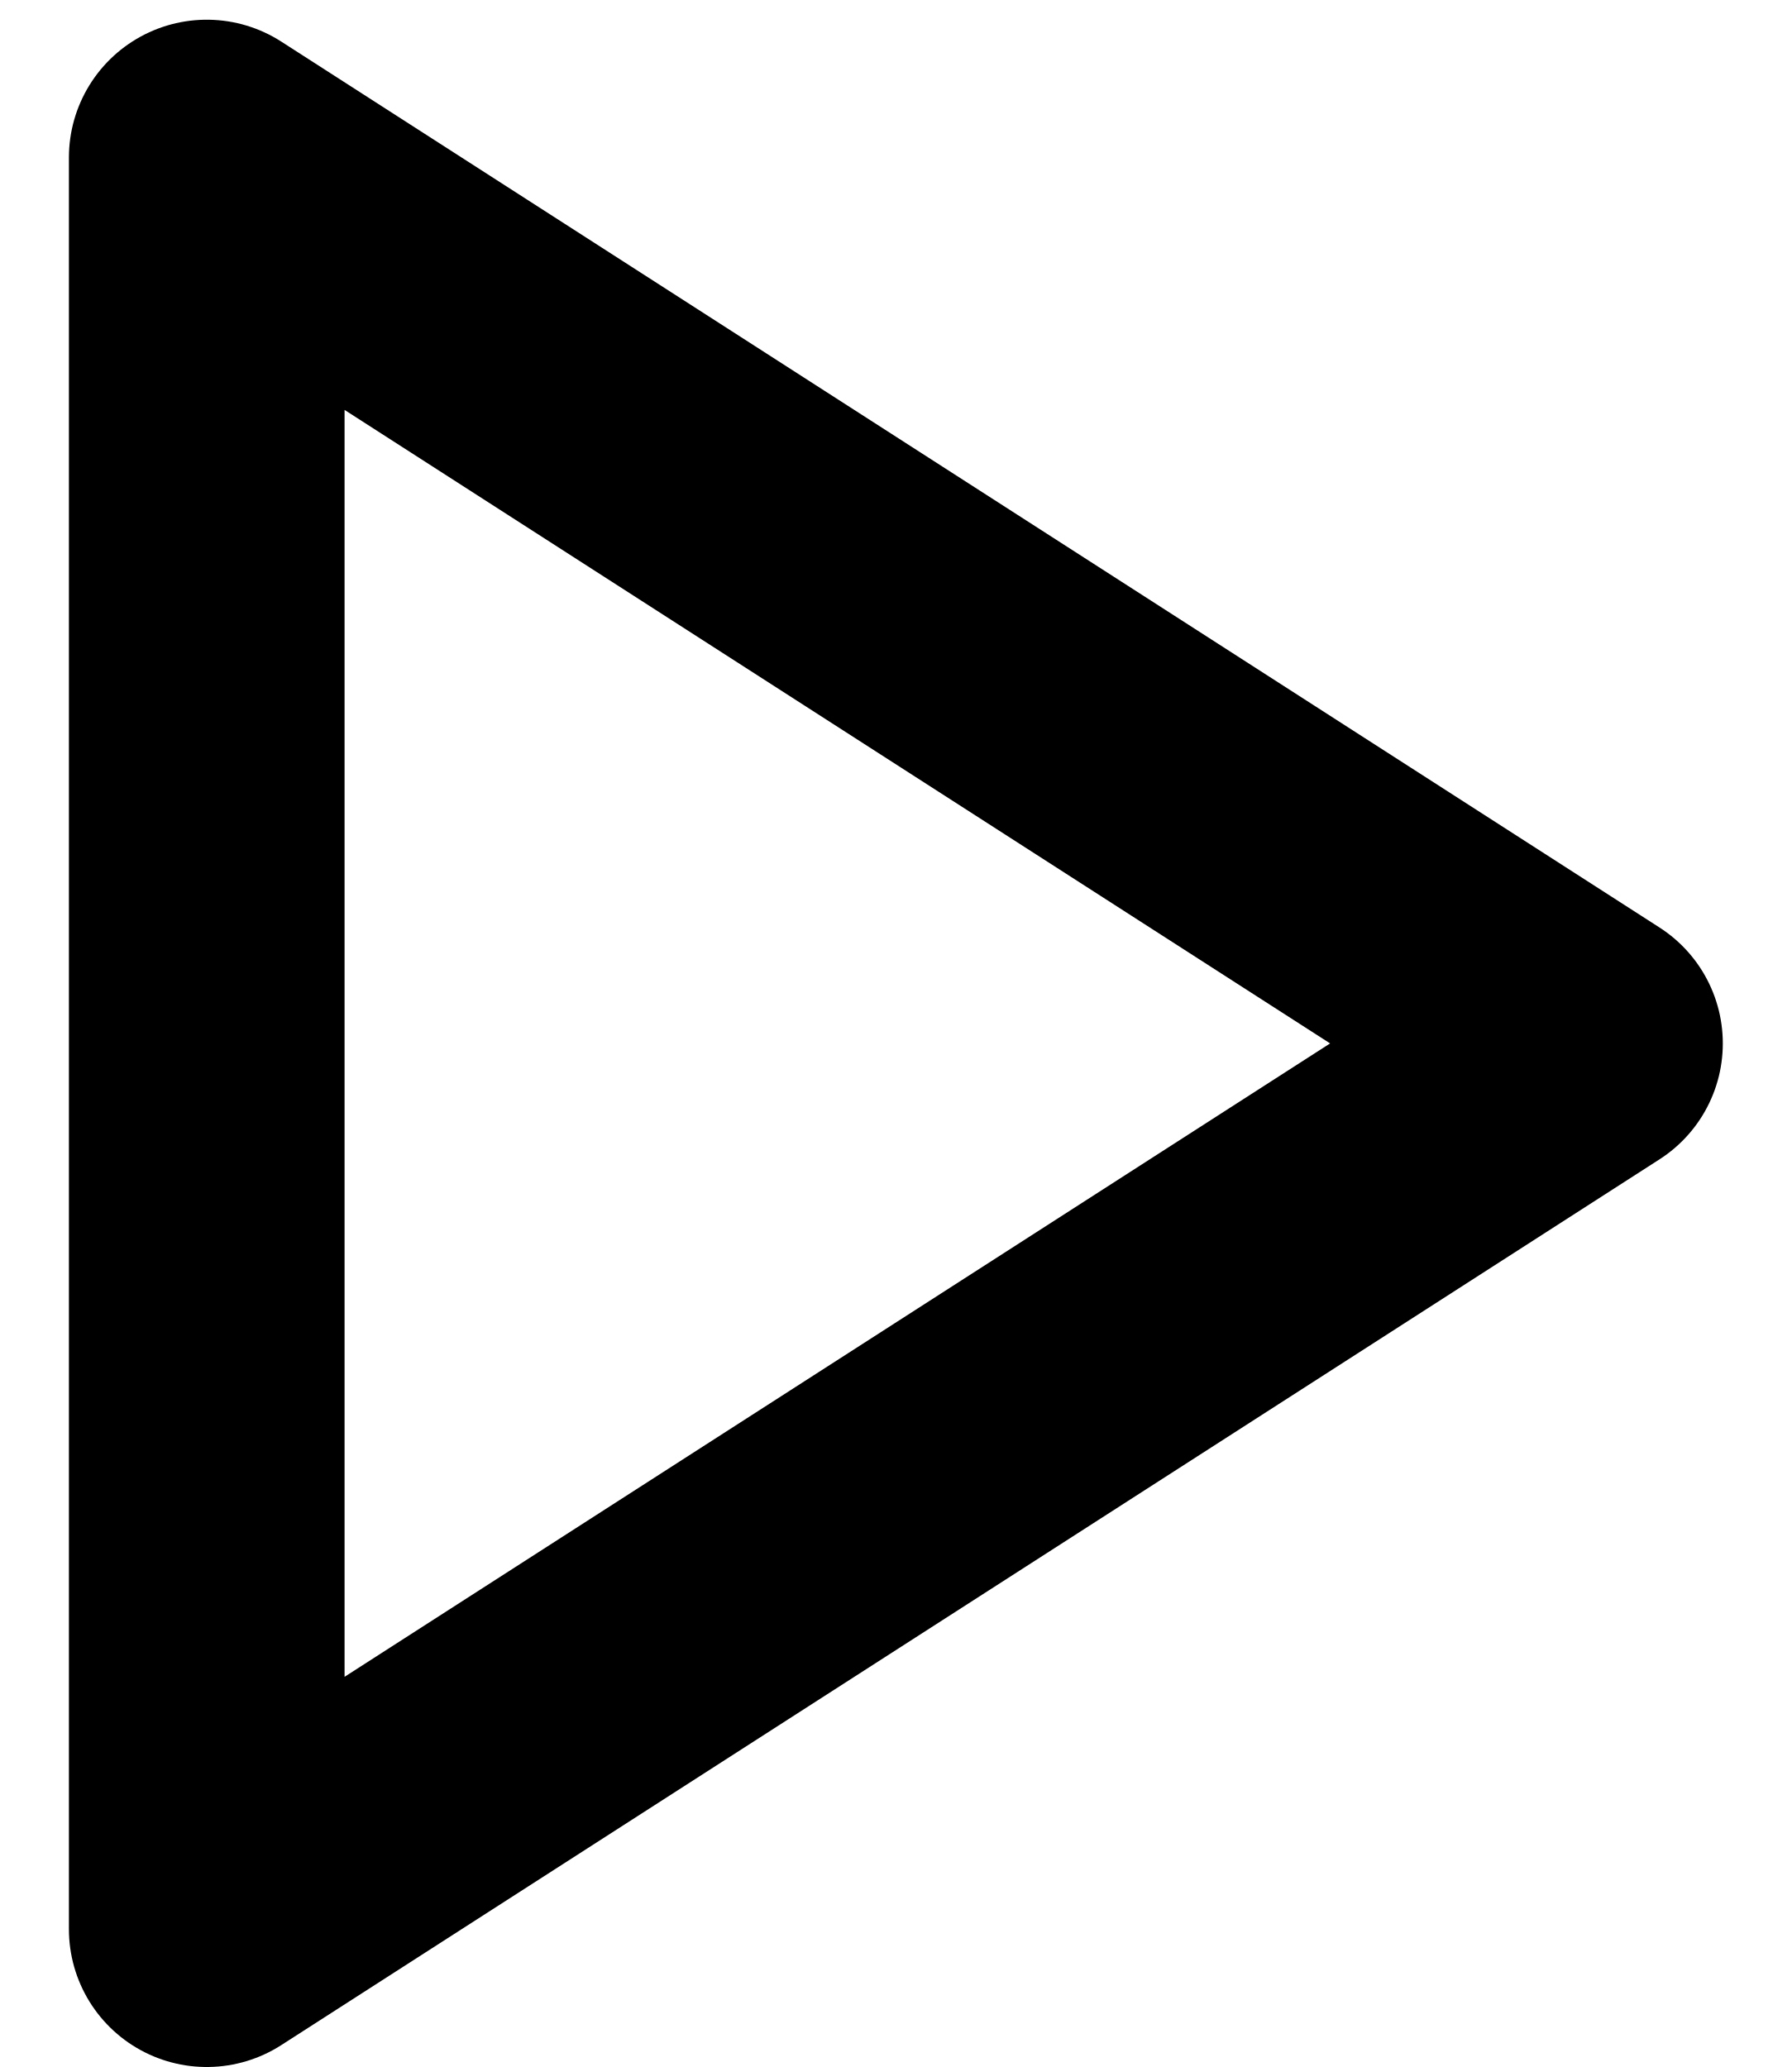
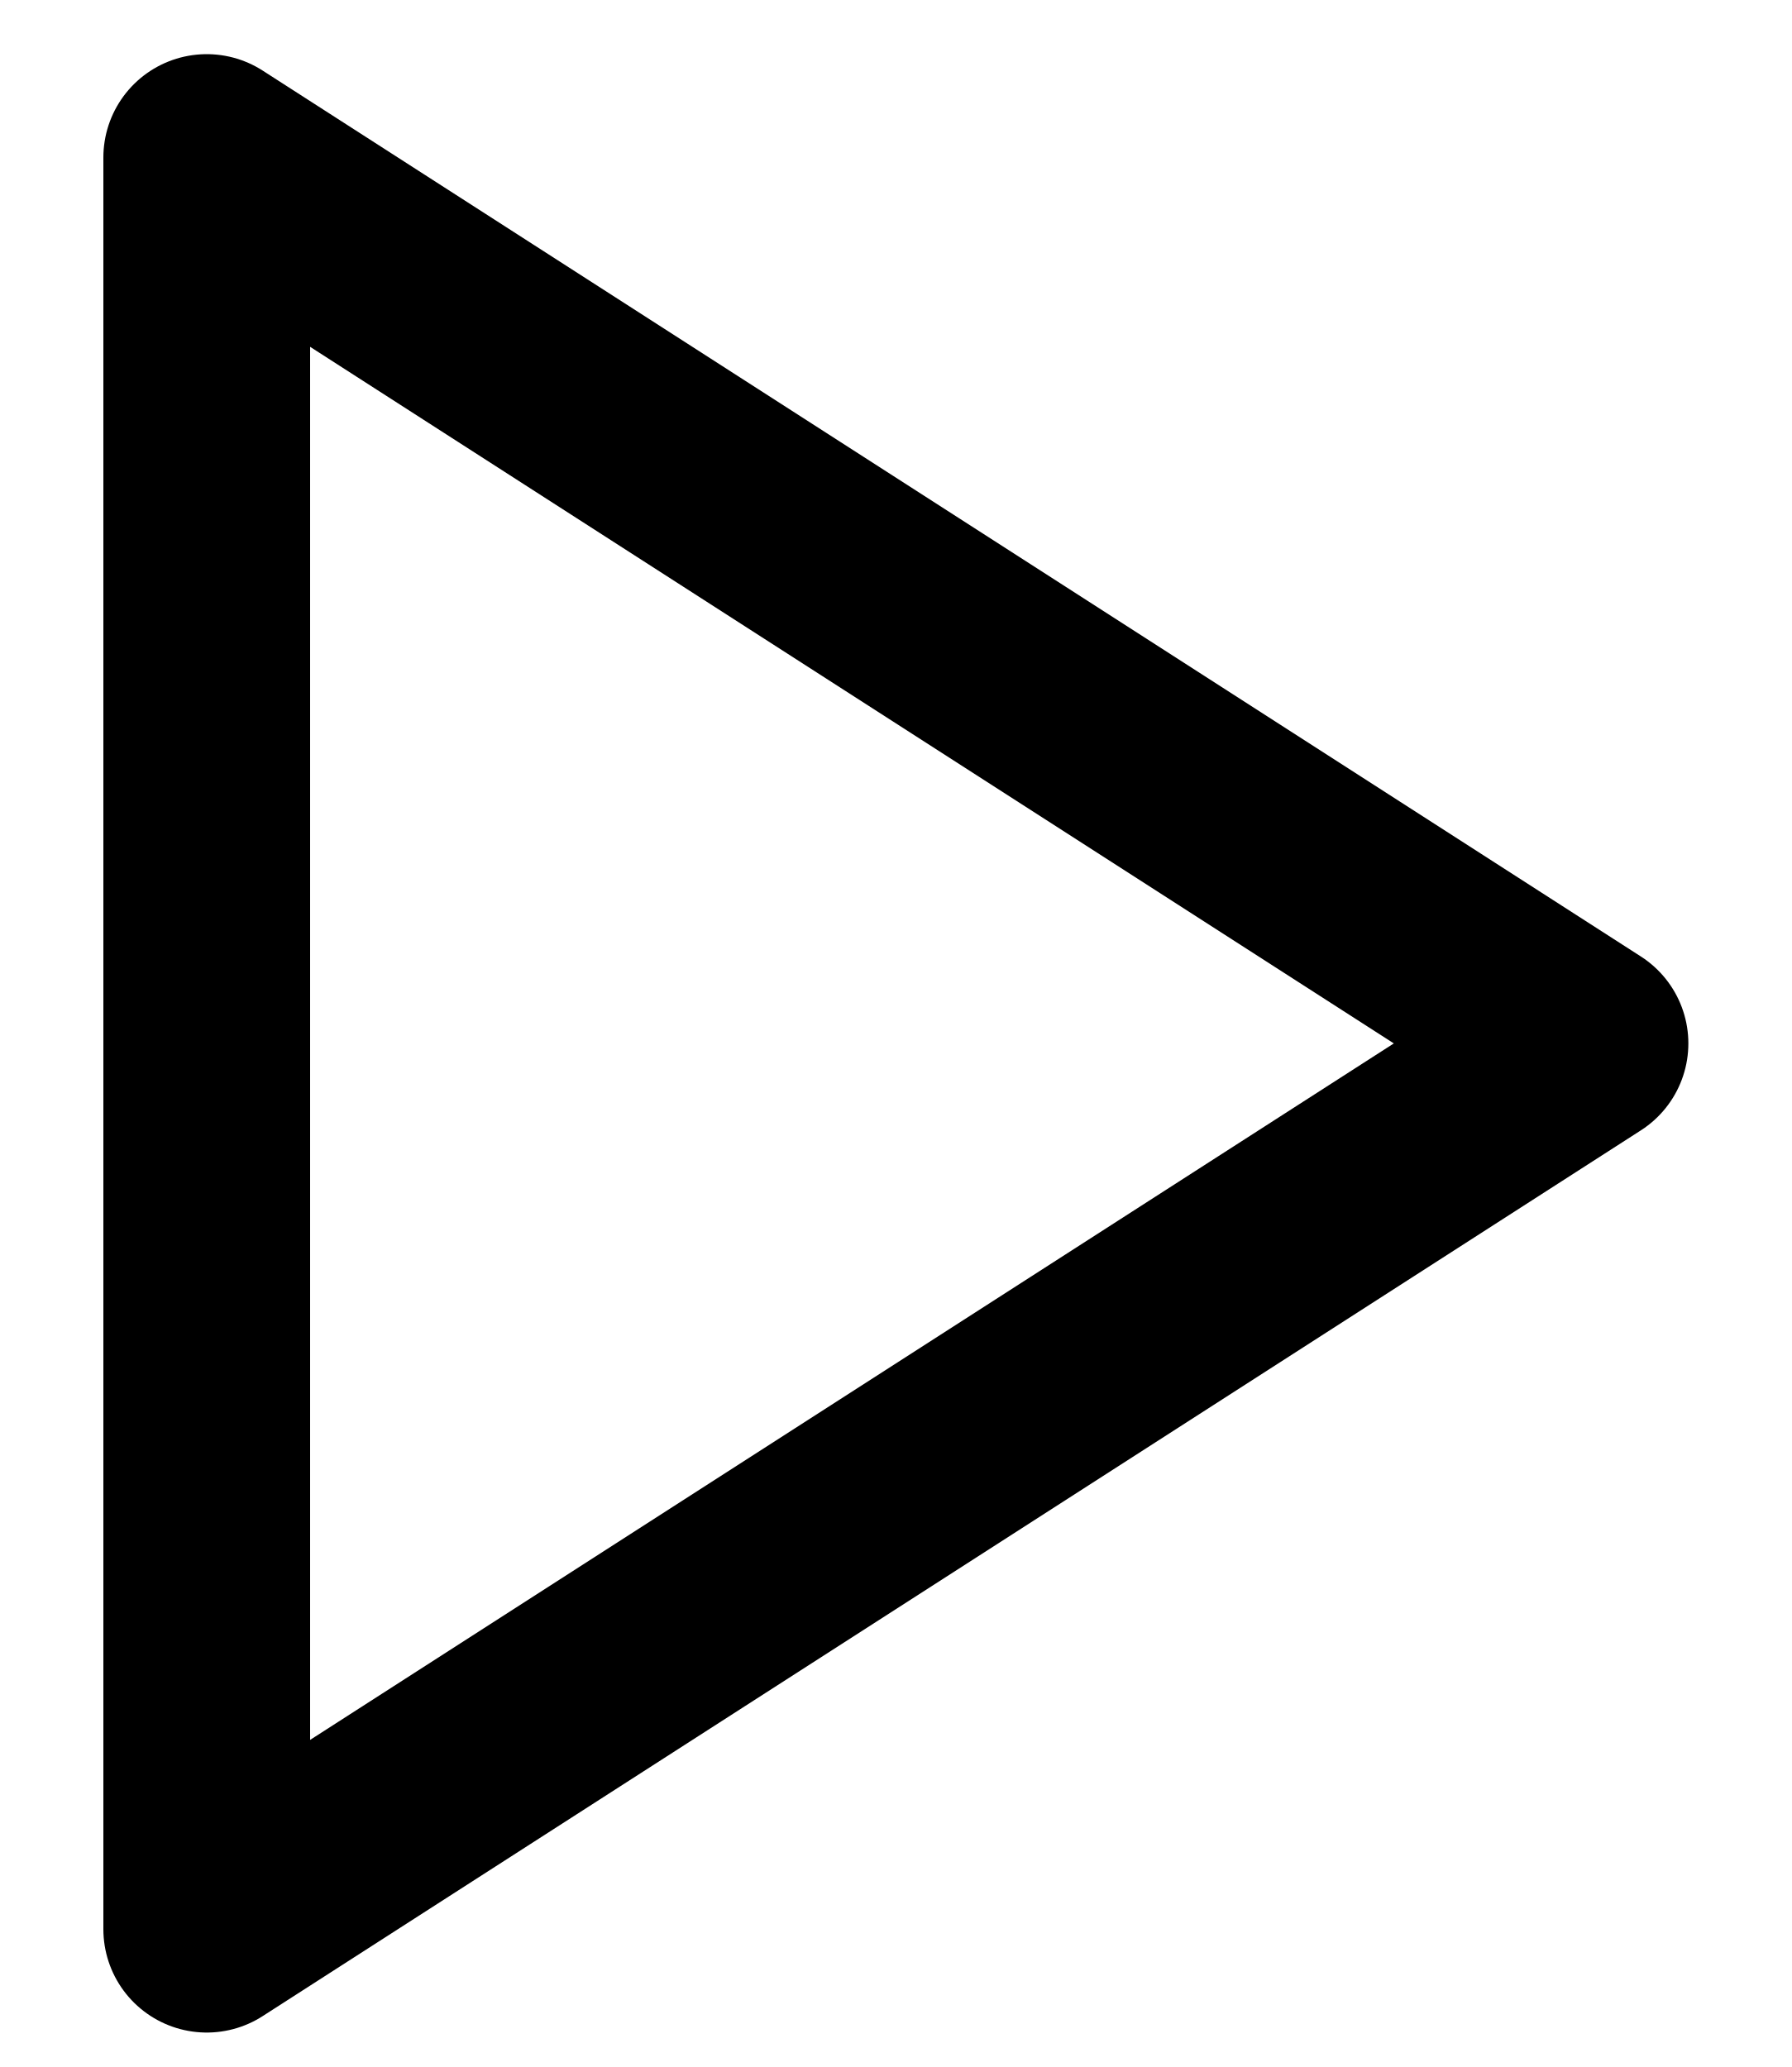
<svg xmlns="http://www.w3.org/2000/svg" width="13" height="15" viewBox="0 0 13 15" fill="none">
-   <path d="M1.5 1.143L11.5 7.572L1.5 14V1.143Z" stroke="#000" stroke-width="2" stroke-linecap="round" stroke-linejoin="round" />
+   <path d="M1.5 1.143L11.5 7.572L1.5 14V1.143Z" stroke="#000" stroke-width="1.5" stroke-linecap="round" stroke-linejoin="round" />
</svg>
